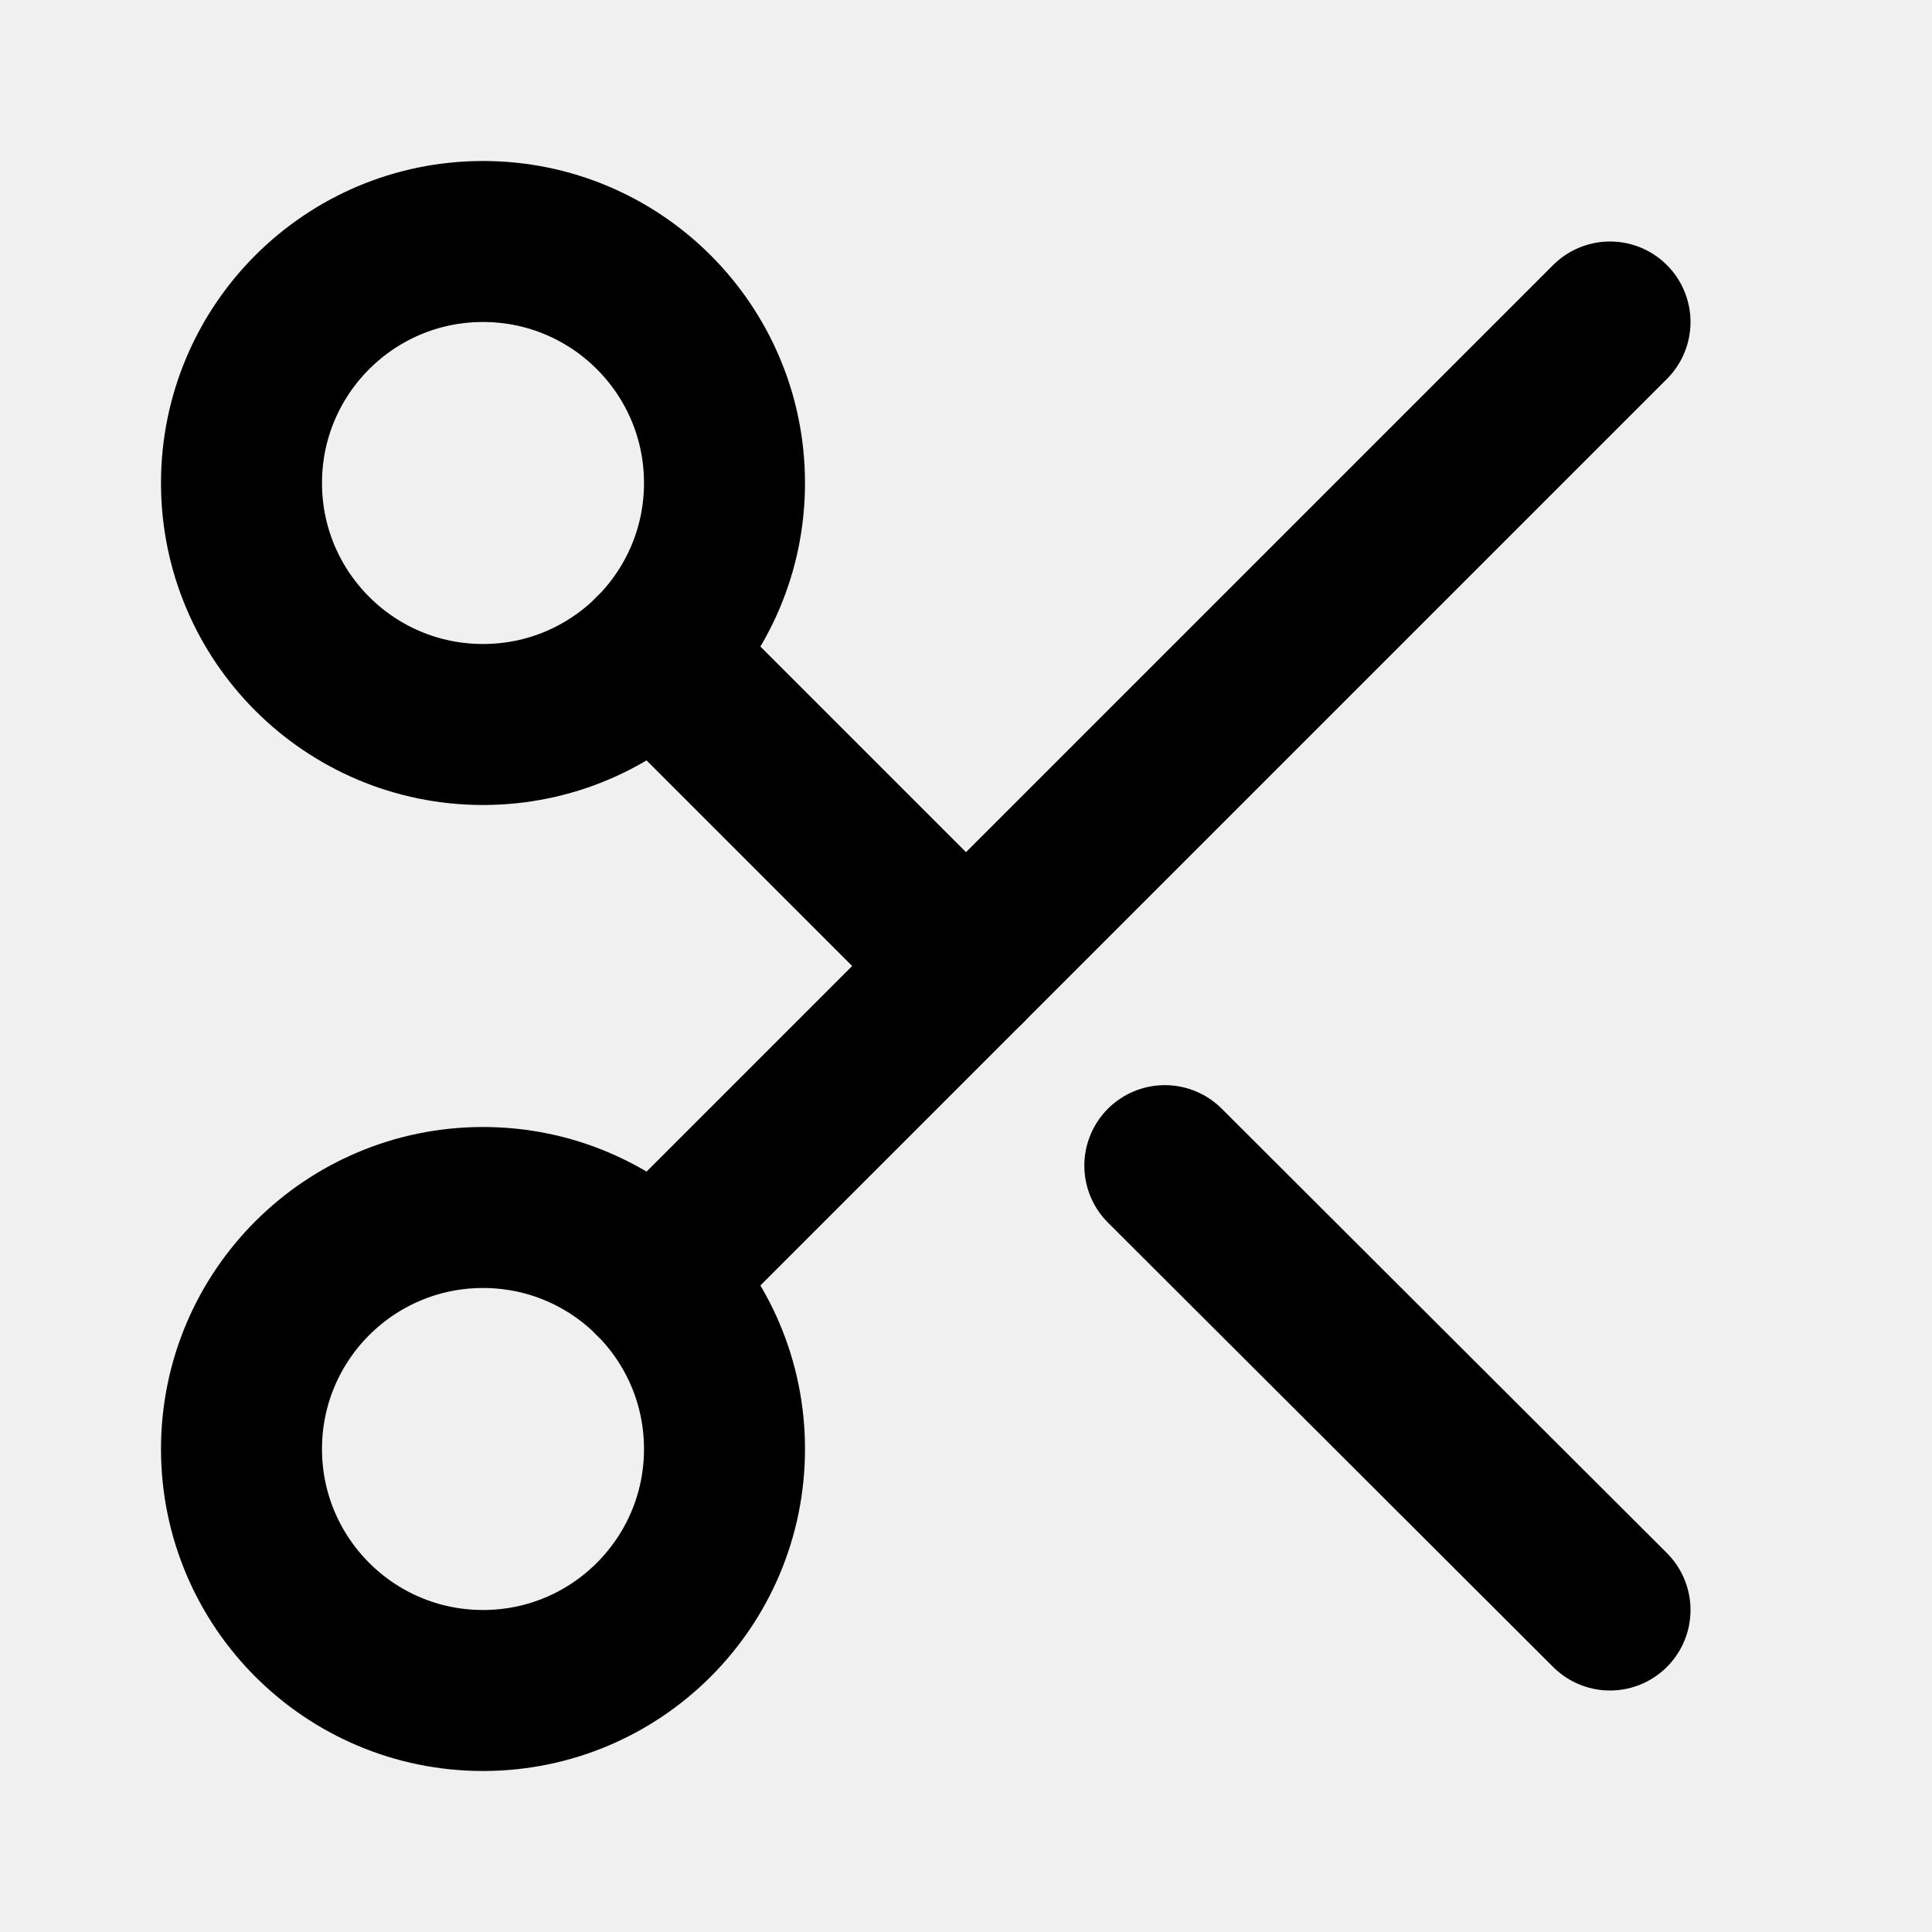
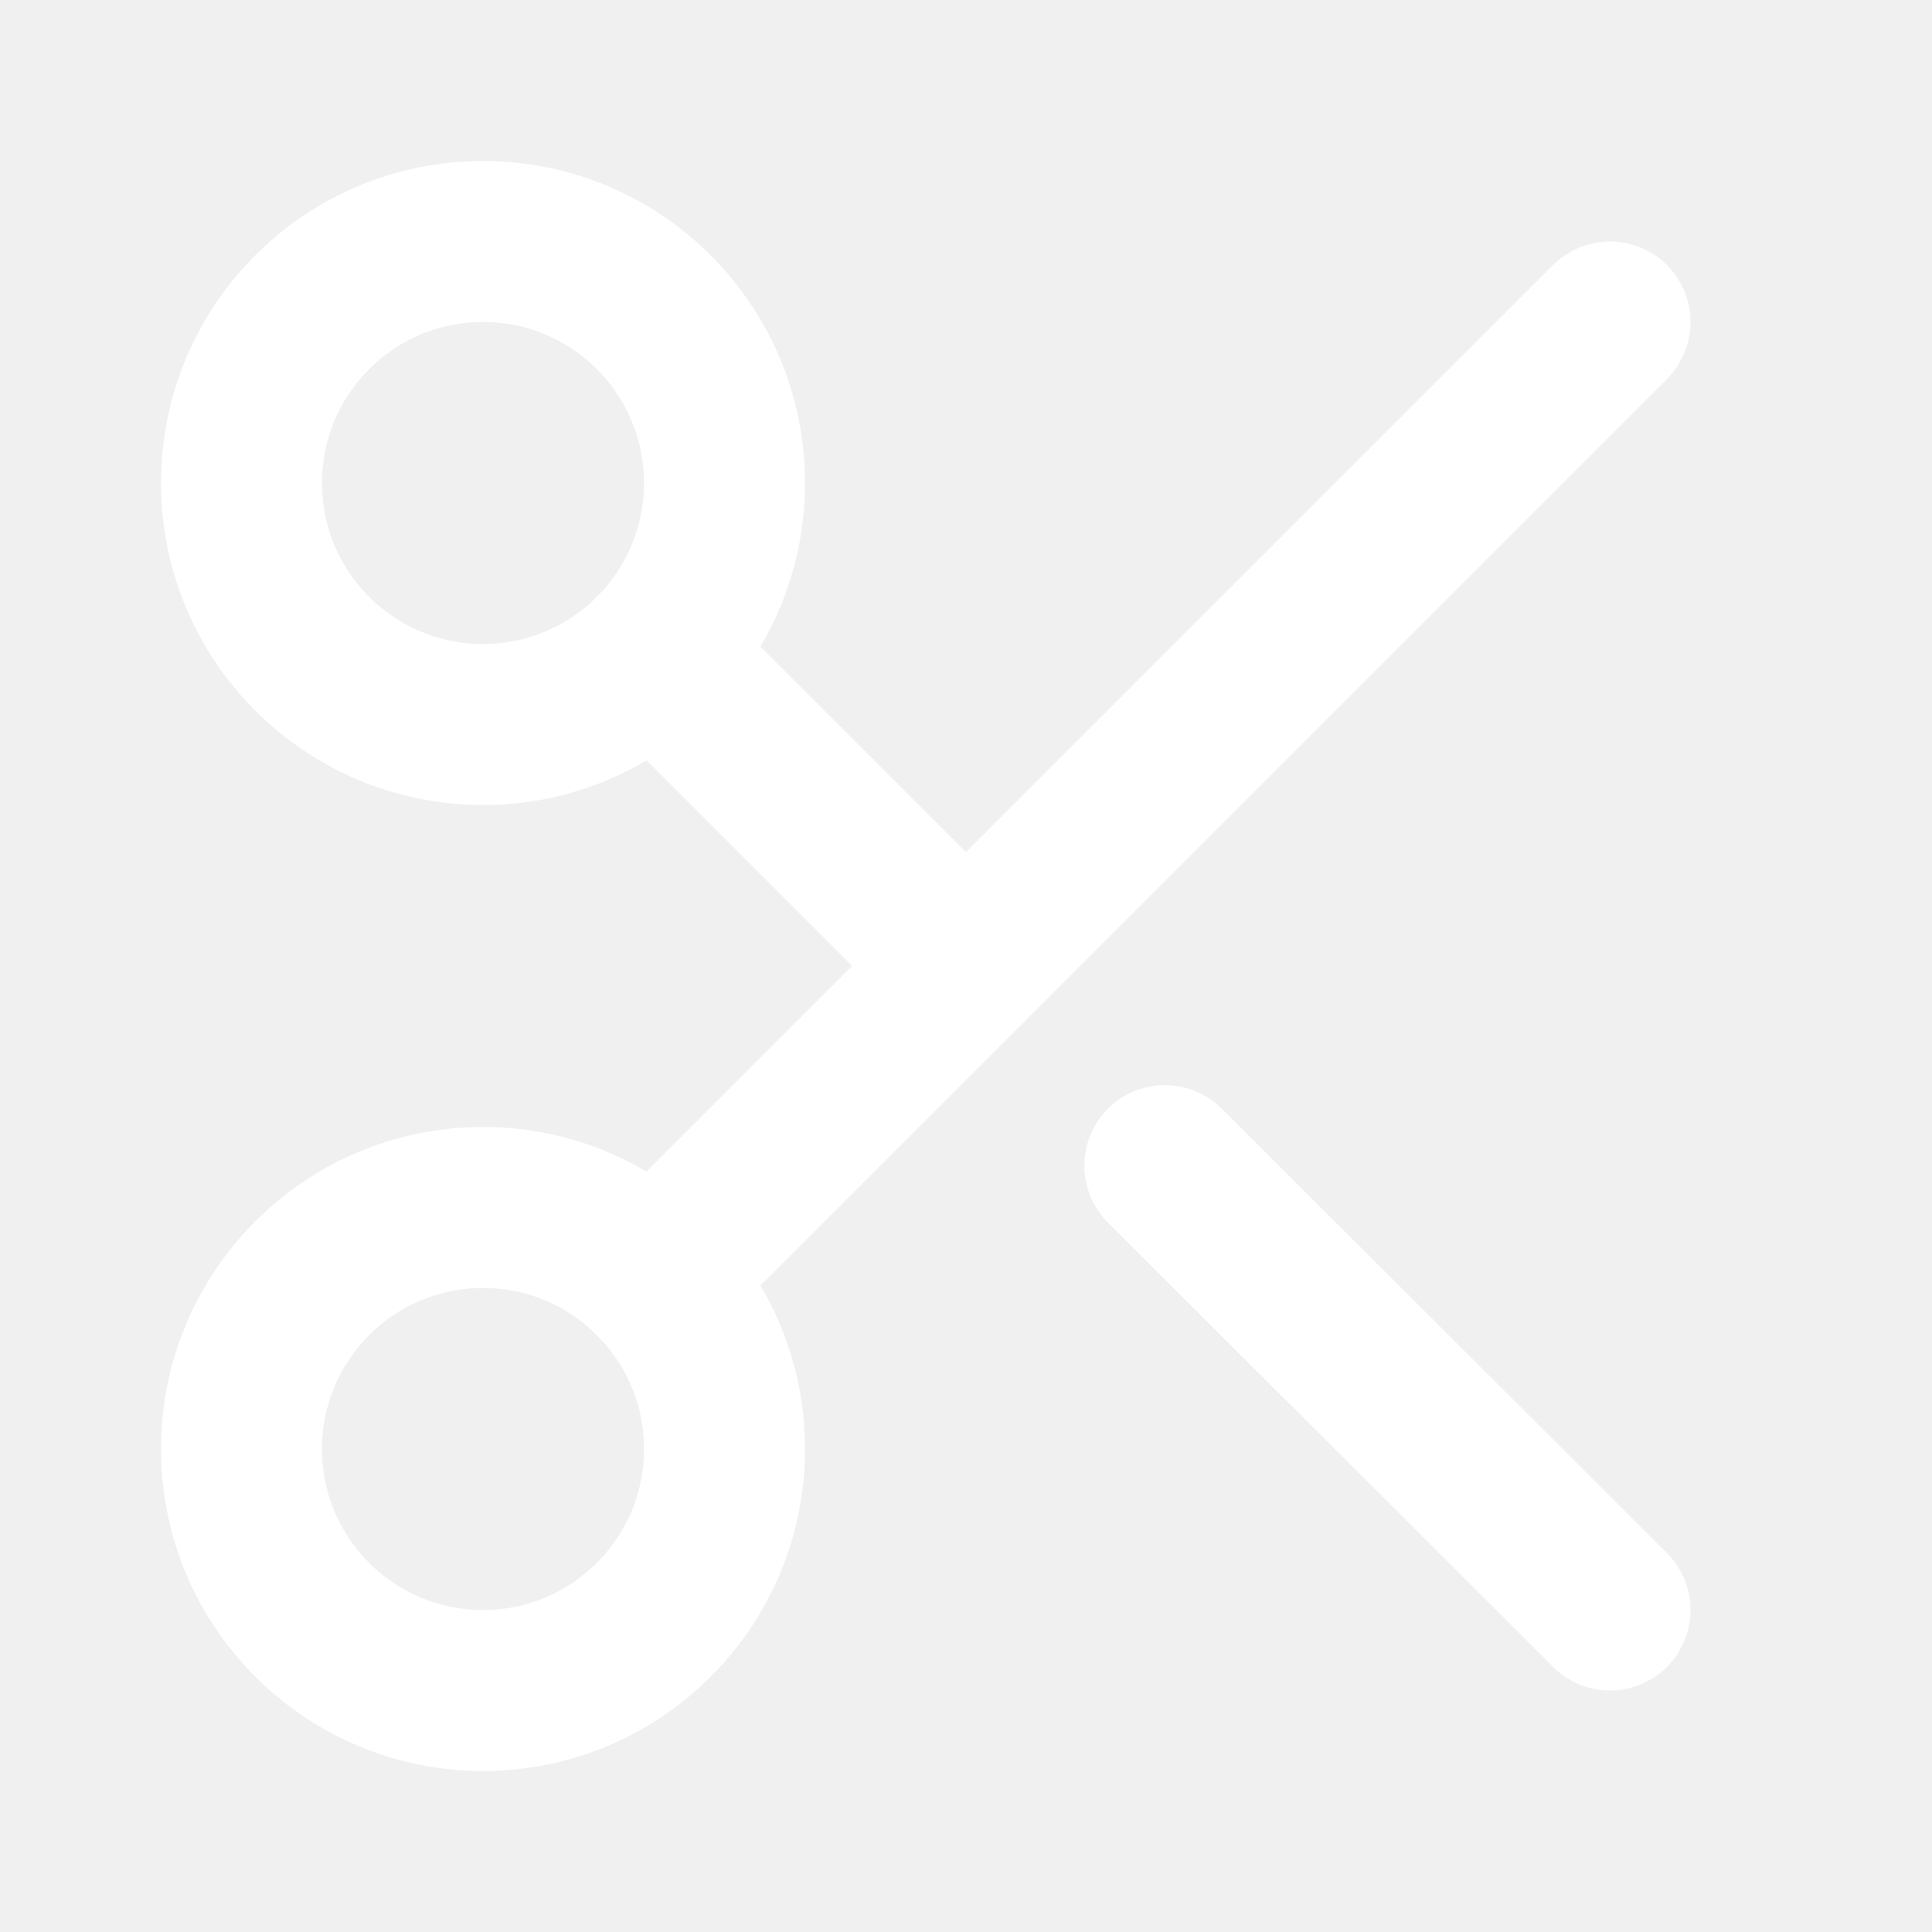
- <svg xmlns="http://www.w3.org/2000/svg" viewBox="0 0 24 24" width="24" height="24" fill="none" stroke="currentColor" stroke-width="2" stroke-linecap="round" stroke-linejoin="round">
+ <svg xmlns="http://www.w3.org/2000/svg" viewBox="0 0 24 24" width="24" height="24" fill="none" stroke="#ffffff" stroke-width="2" stroke-linecap="round" stroke-linejoin="round">
  <circle cx="6" cy="6" r="3" />
  <circle cx="6" cy="18" r="3" />
  <line x1="20" y1="4" x2="8.12" y2="15.88" />
  <line x1="14.47" y1="14.48" x2="20" y2="20" />
  <line x1="8.12" y1="8.12" x2="12" y2="12" />
</svg>
